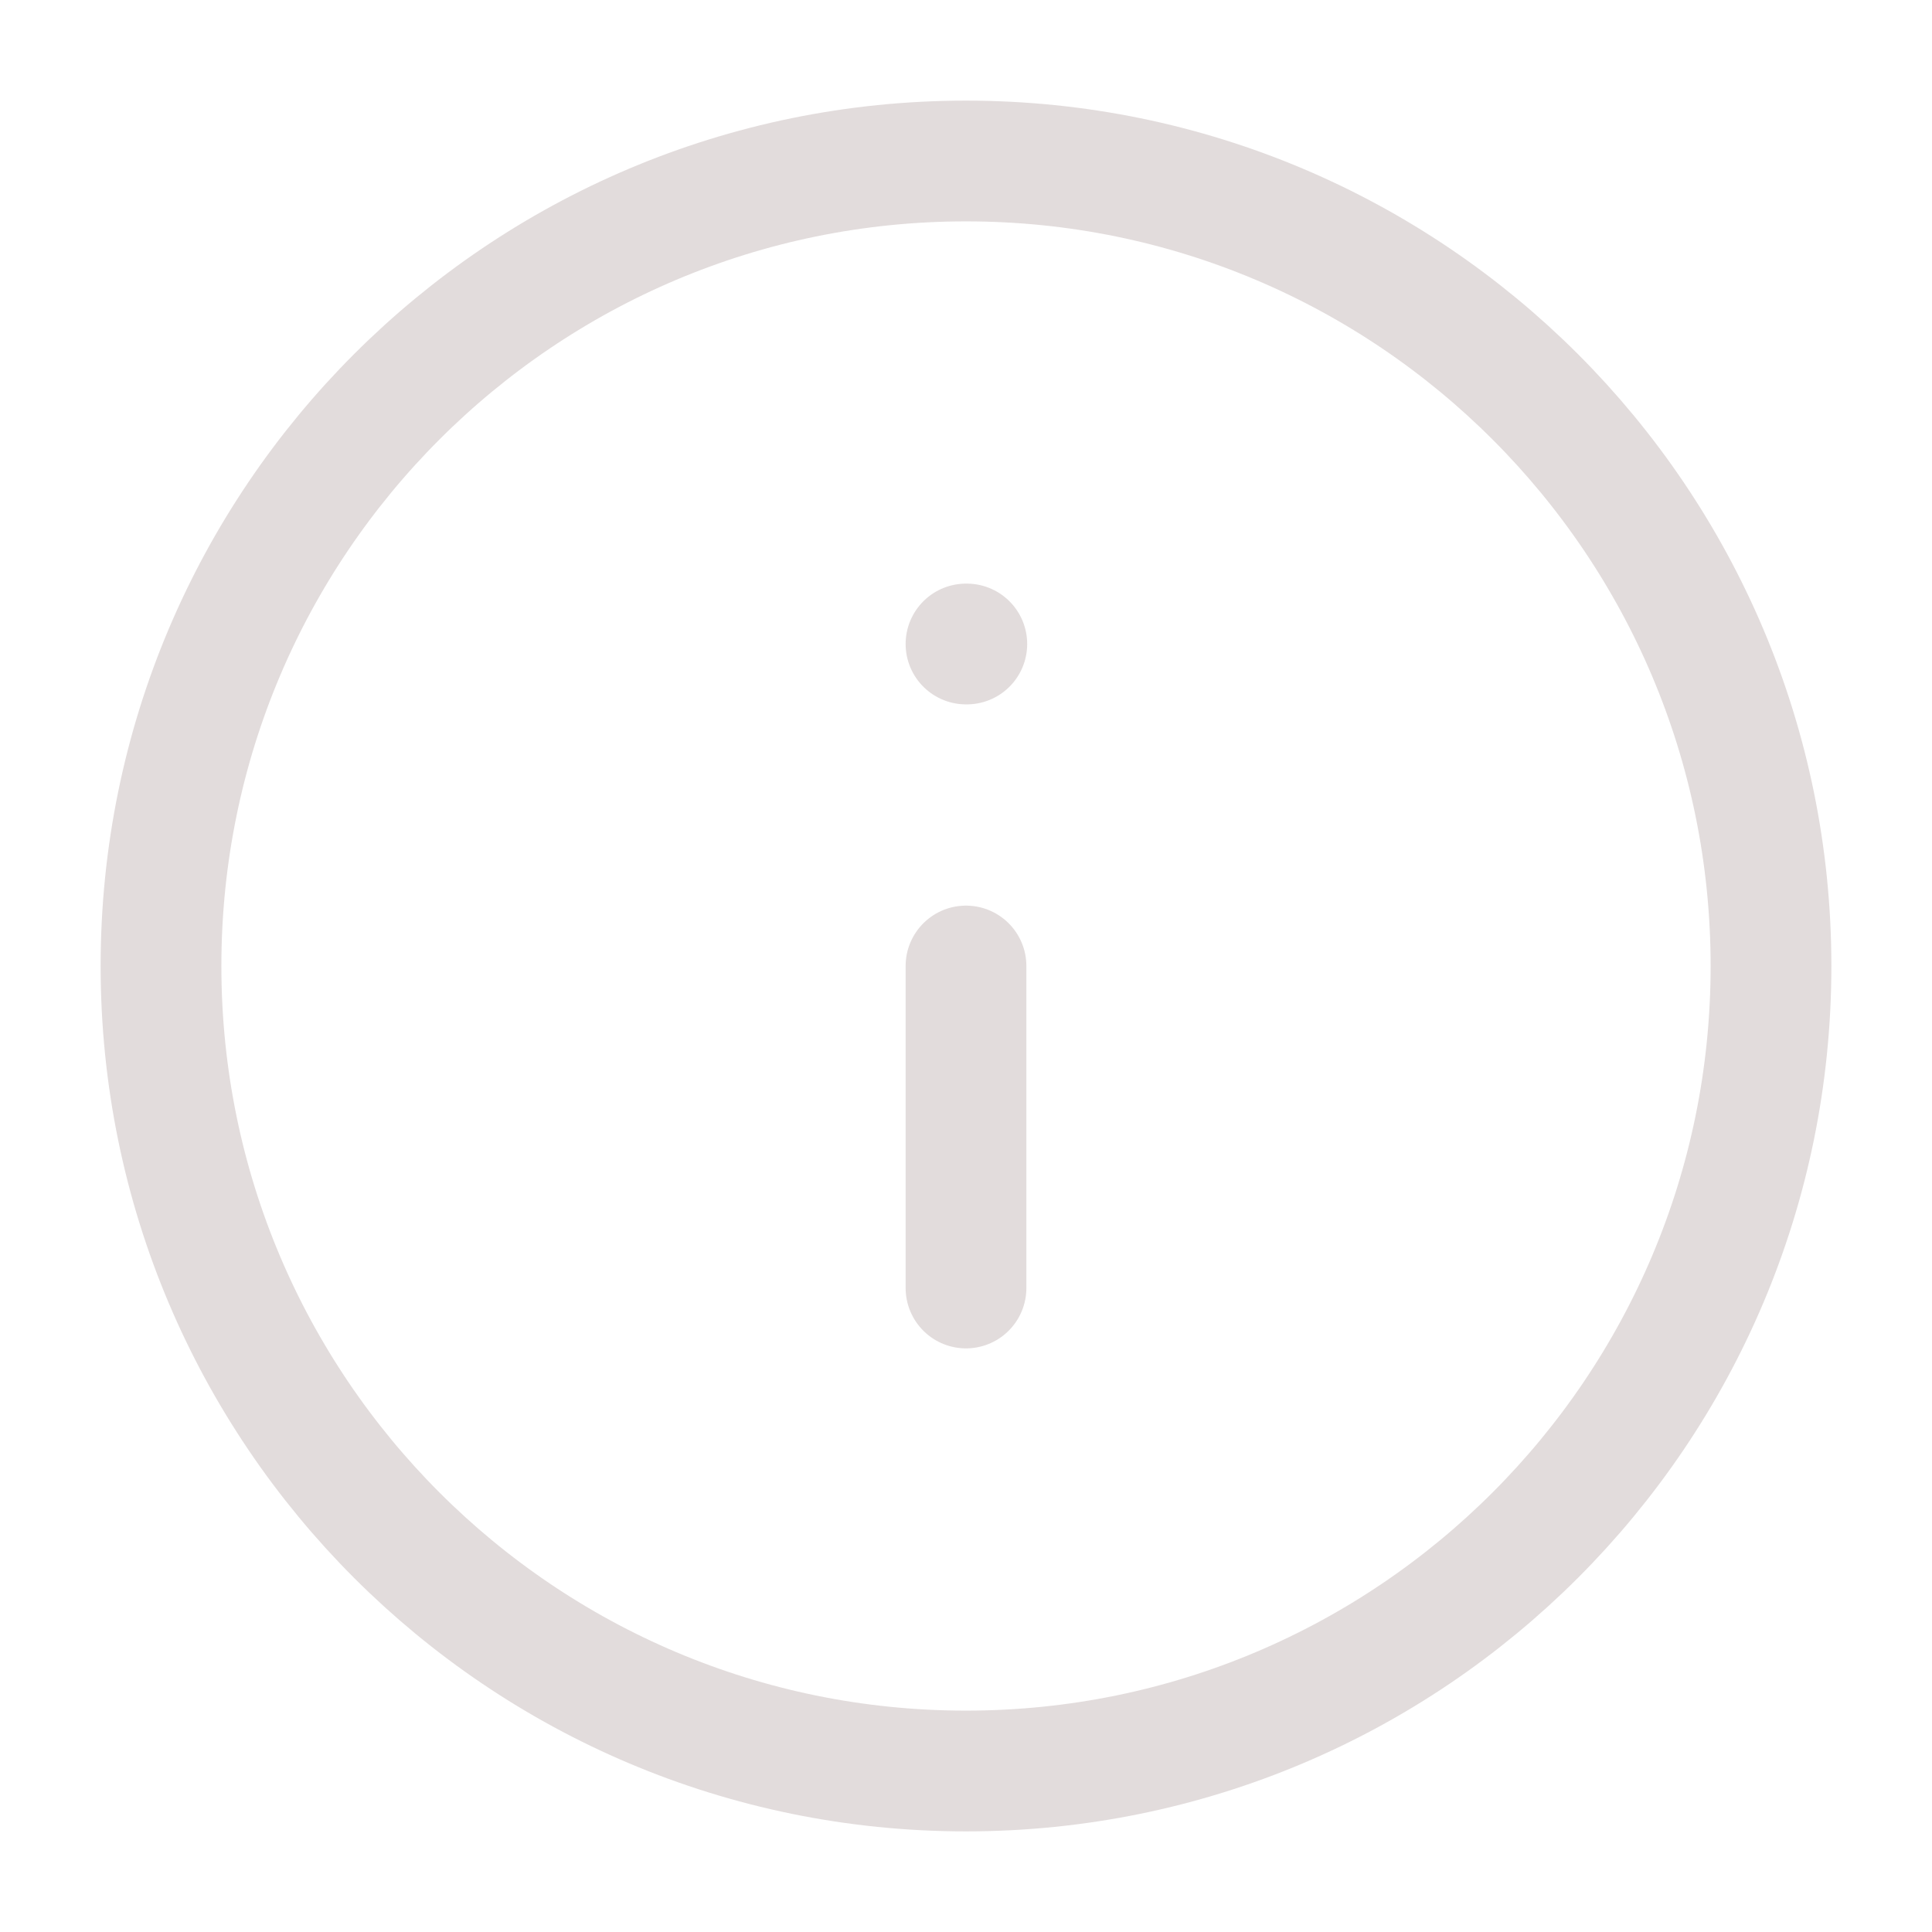
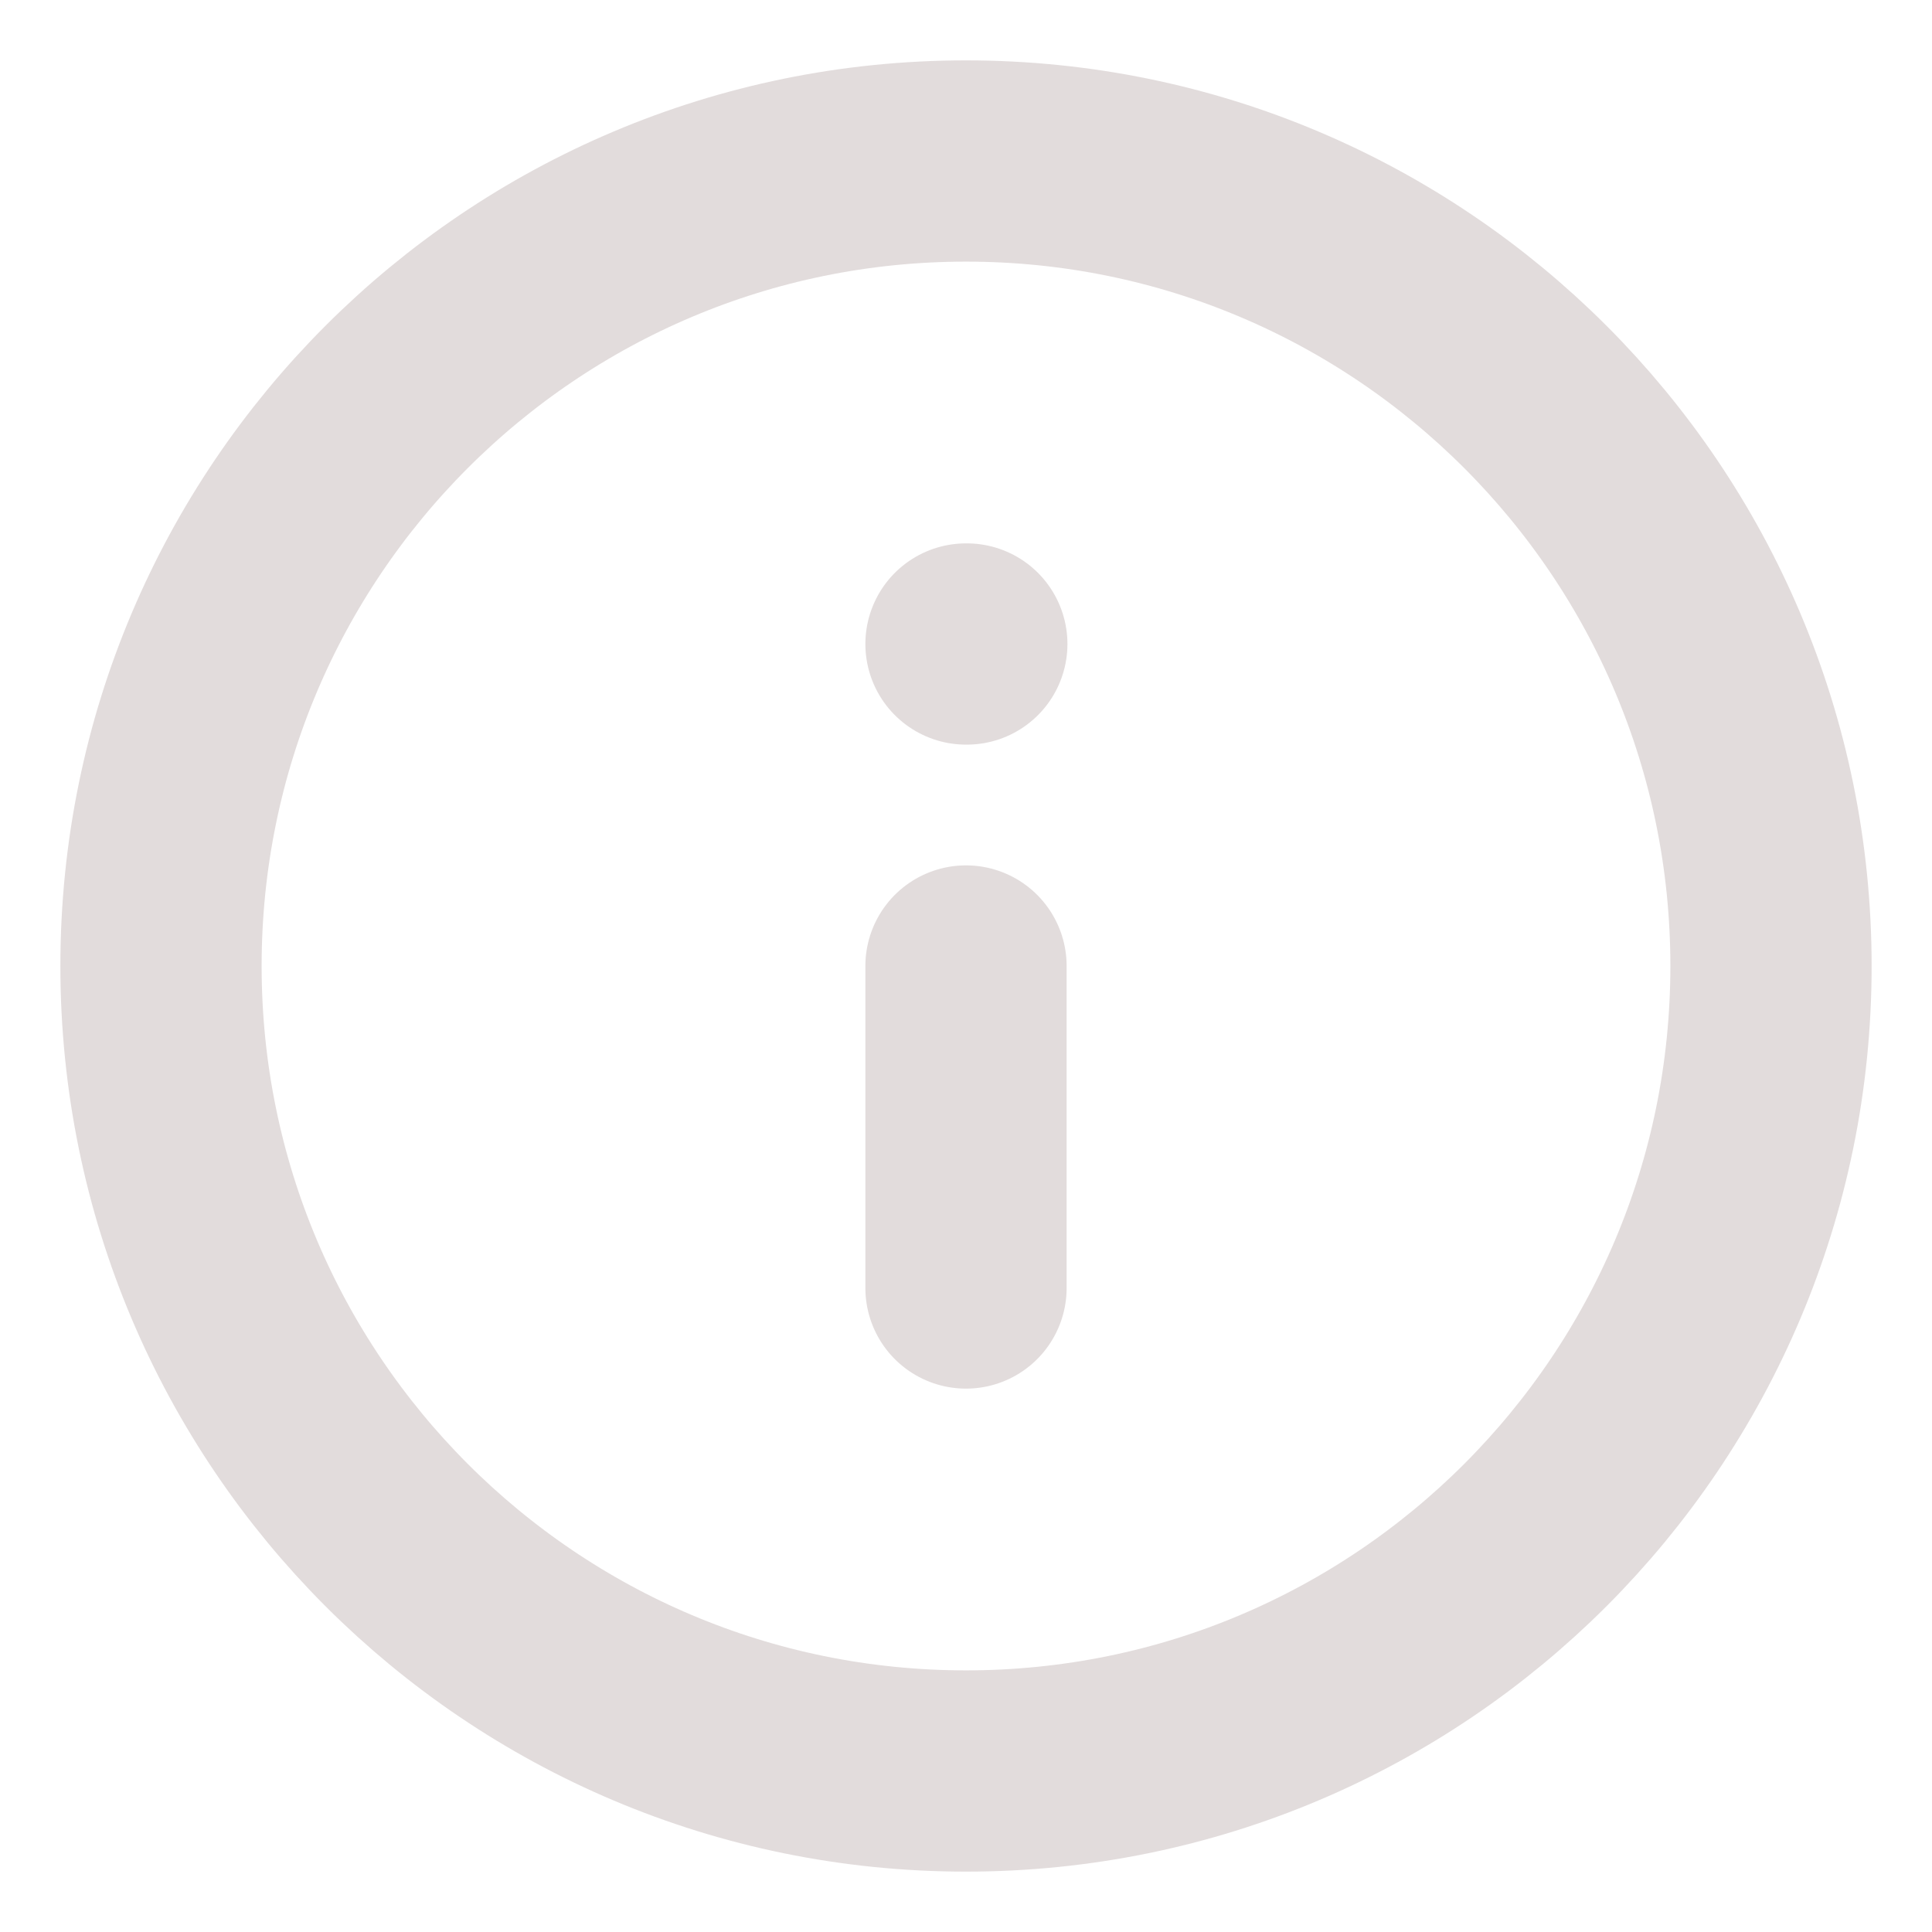
- <svg xmlns="http://www.w3.org/2000/svg" width="24" height="24" viewBox="0 0 24 24" fill="none" stroke="rgb(226, 220, 220)" stroke-width="1.5" stroke-linecap="round" stroke-linejoin="round" class="feather feather-info">
+ <svg xmlns="http://www.w3.org/2000/svg" width="24" height="24" viewBox="0 0 24 24" fill="none" stroke="rgb(226, 220, 220)" stroke-width="2.5" stroke-linecap="round" stroke-linejoin="round" class="feather feather-info">
  <circle cx="12" cy="12" r="10" />
  <line x1="12" y1="16" x2="12" y2="12" />
  <line x1="12" y1="8" x2="12.01" y2="8" />
</svg>
